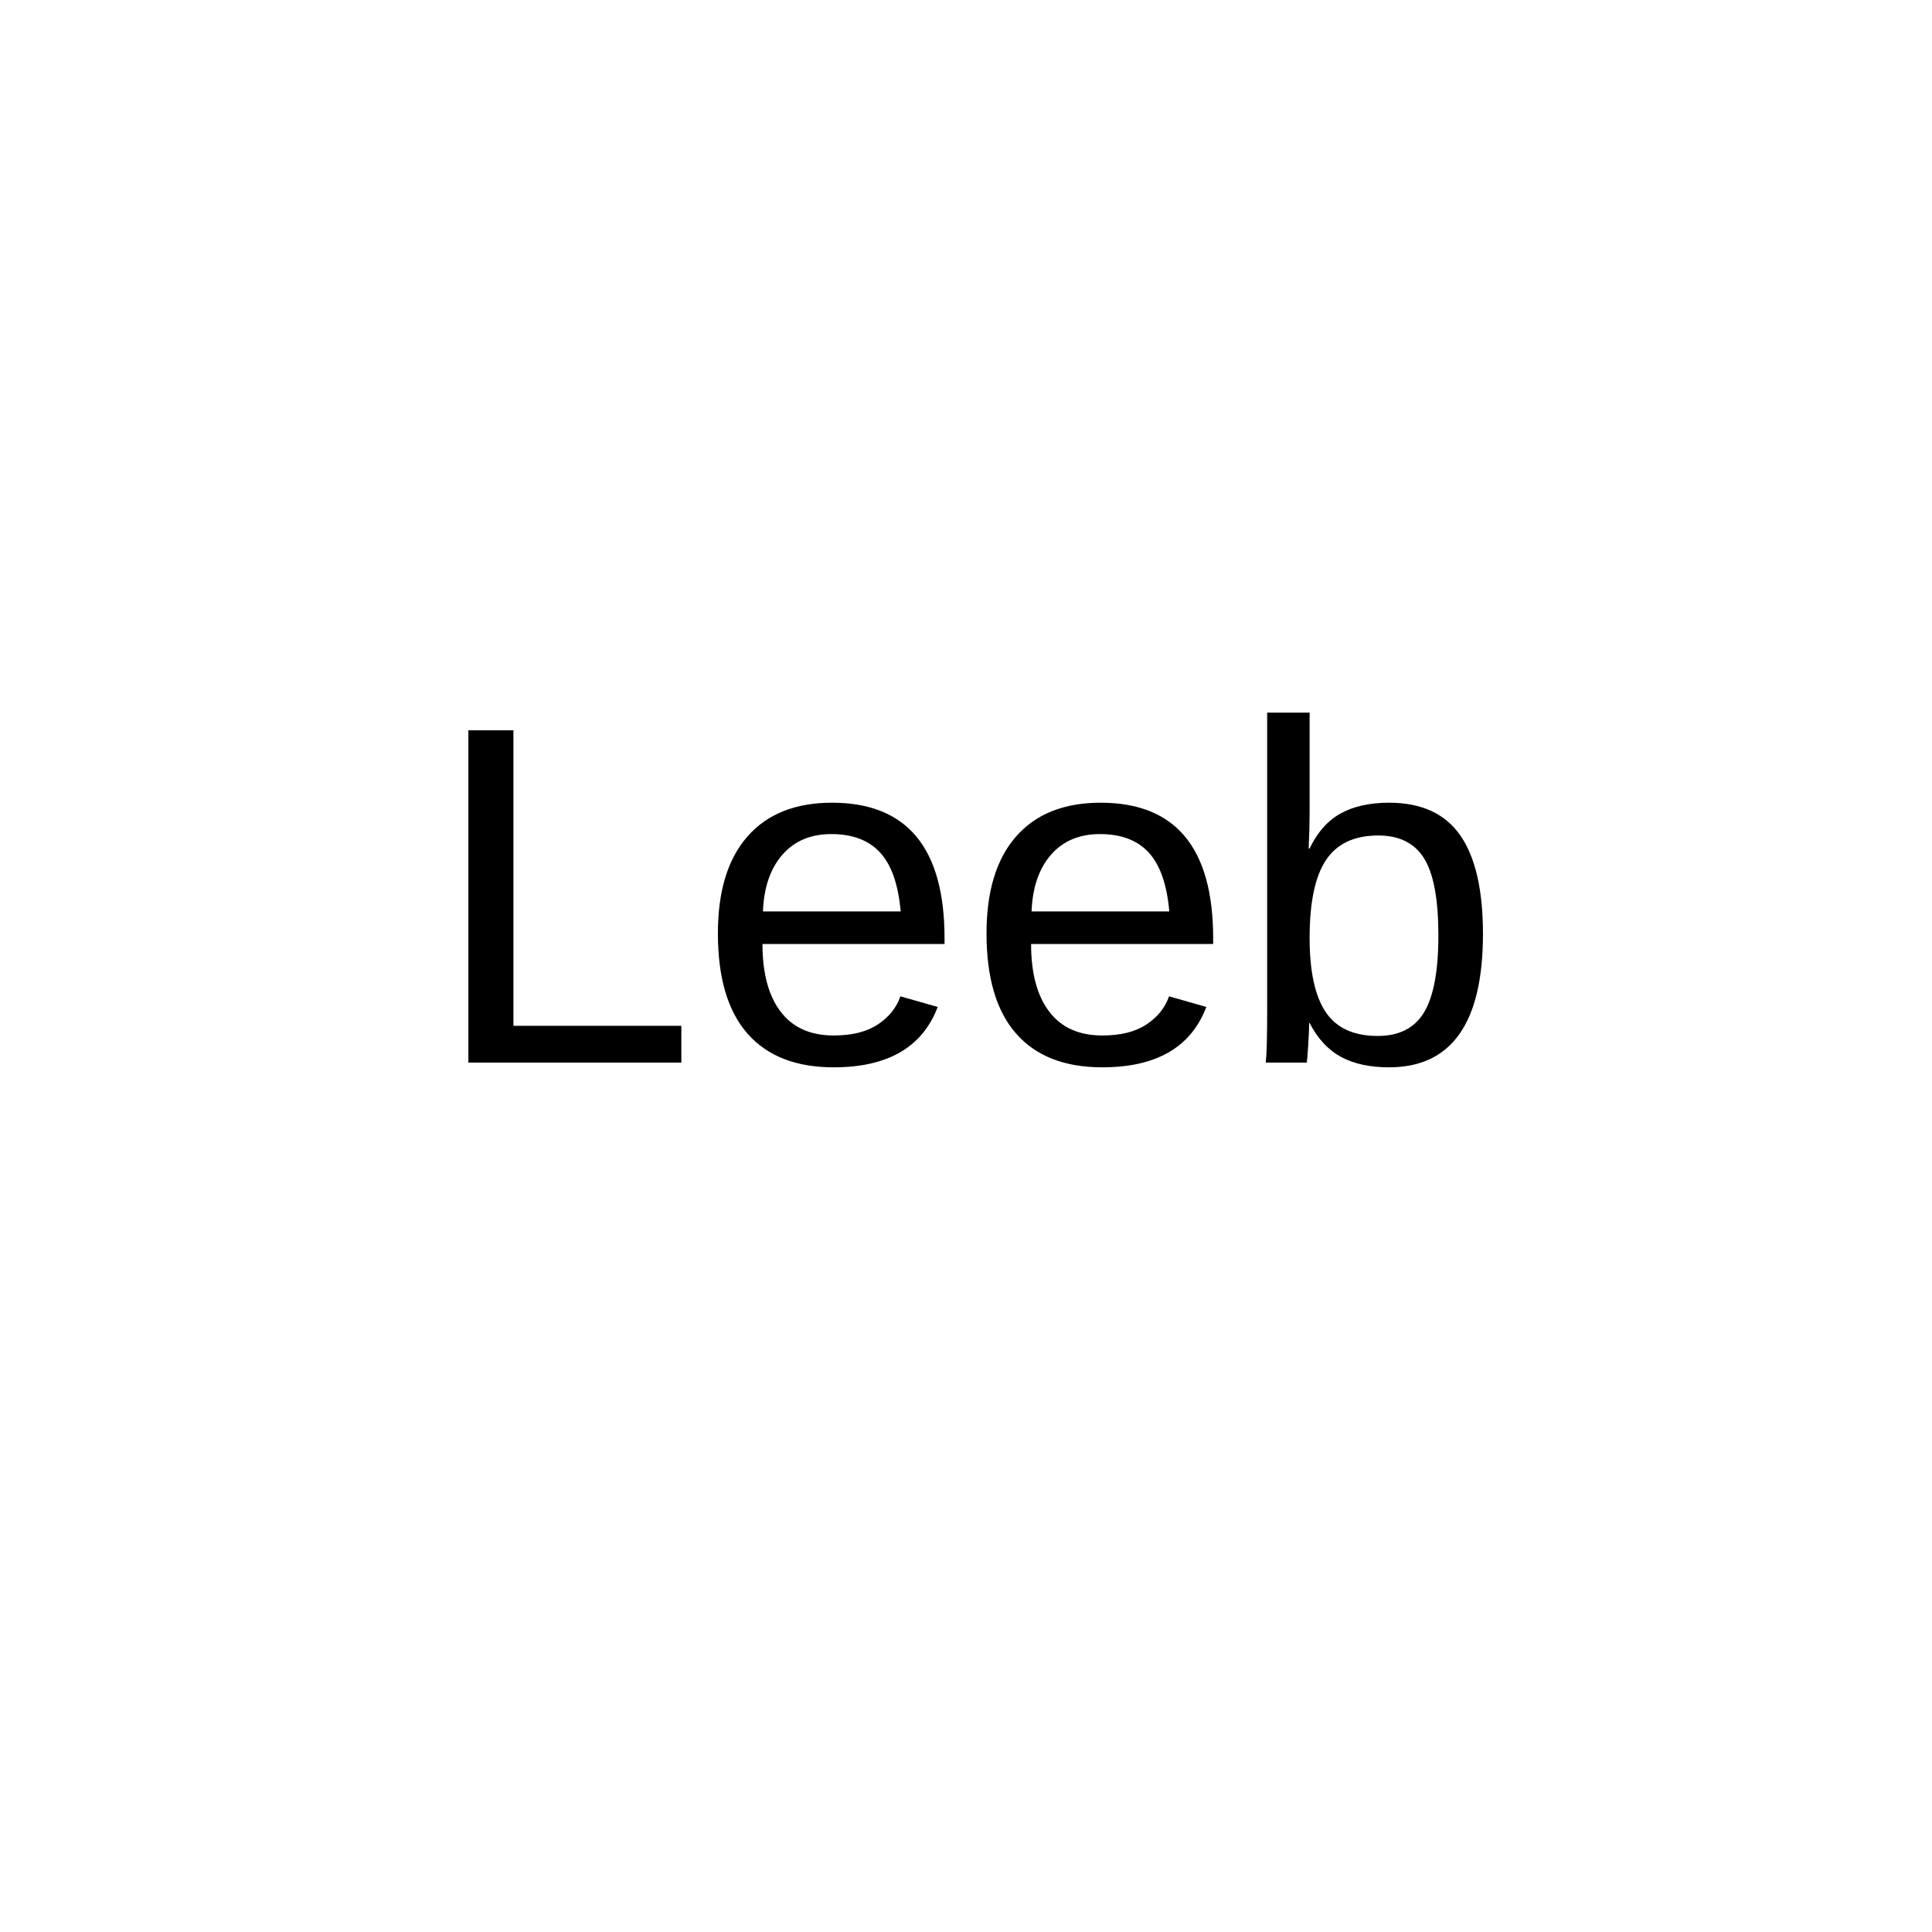
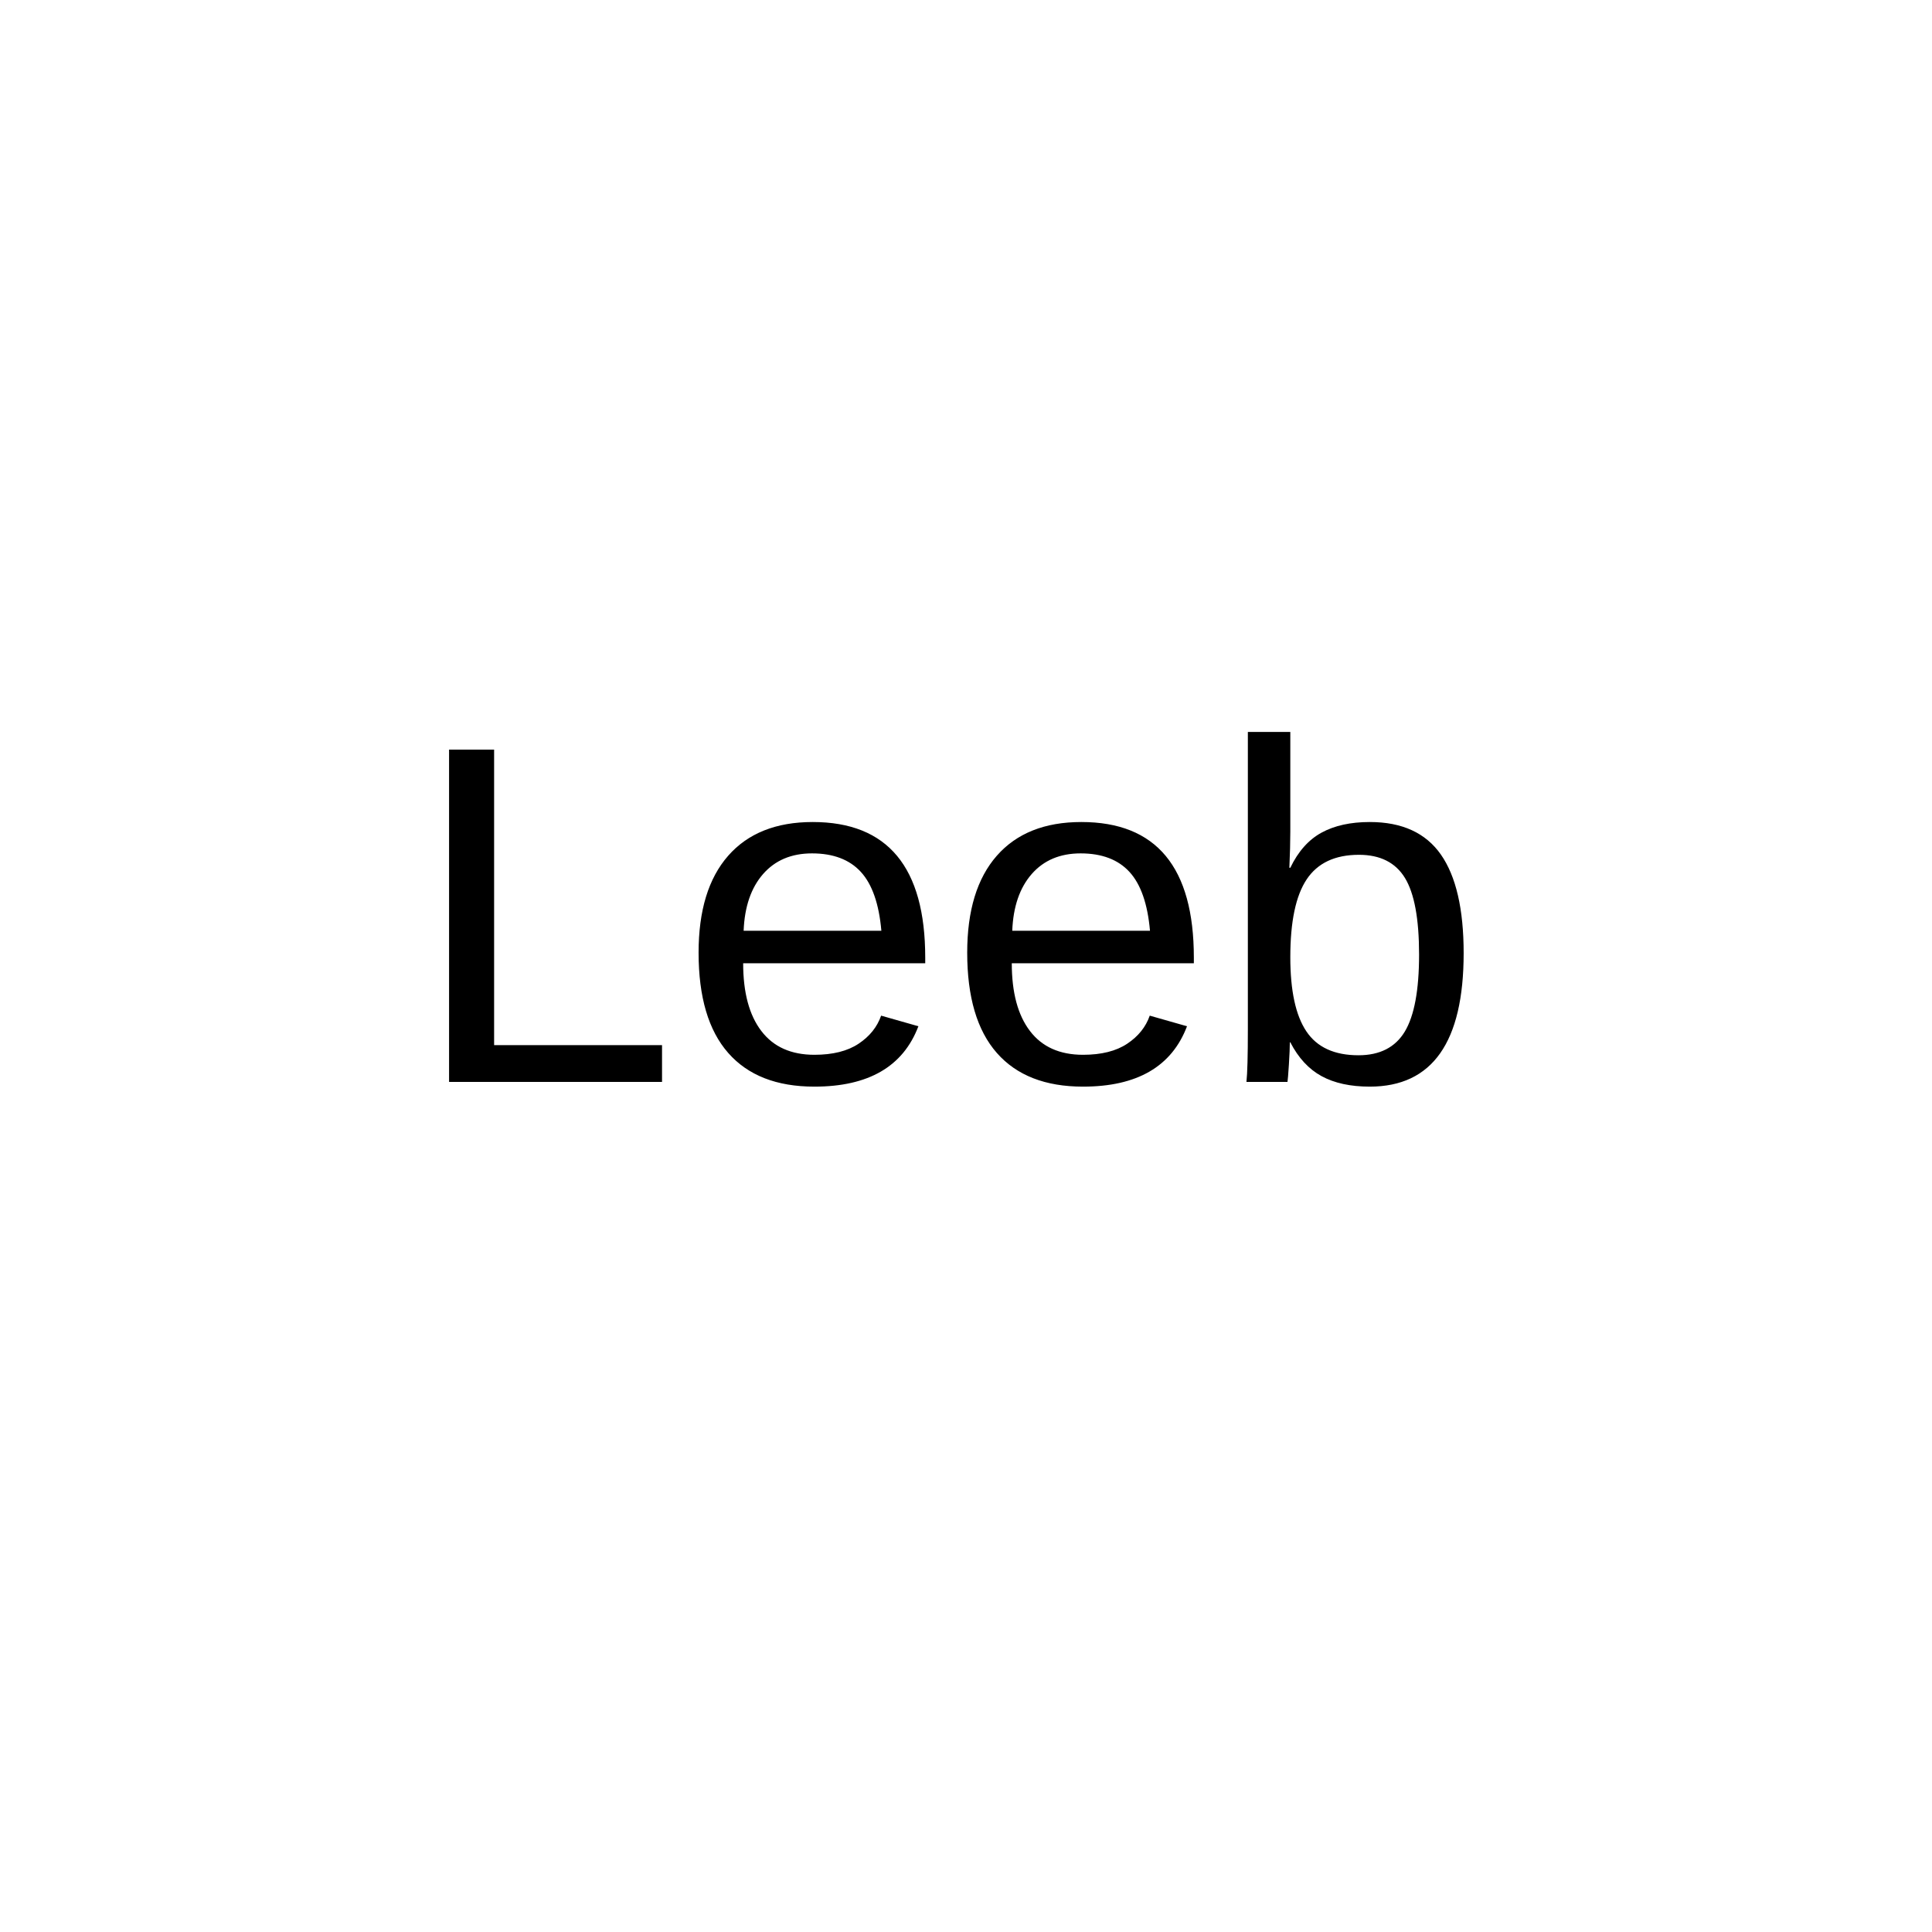
<svg xmlns="http://www.w3.org/2000/svg" version="1.2" baseProfile="tiny-ps" width="256" height="256">
-   <text x="50%" y="55%" font-family="Arial" font-size="64" fill="black" text-anchor="middle">Leeb</text>
+   <text x="49%" y="56%" font-family="Arial" font-size="64" fill="black" text-anchor="middle">Leeb</text>
</svg>
